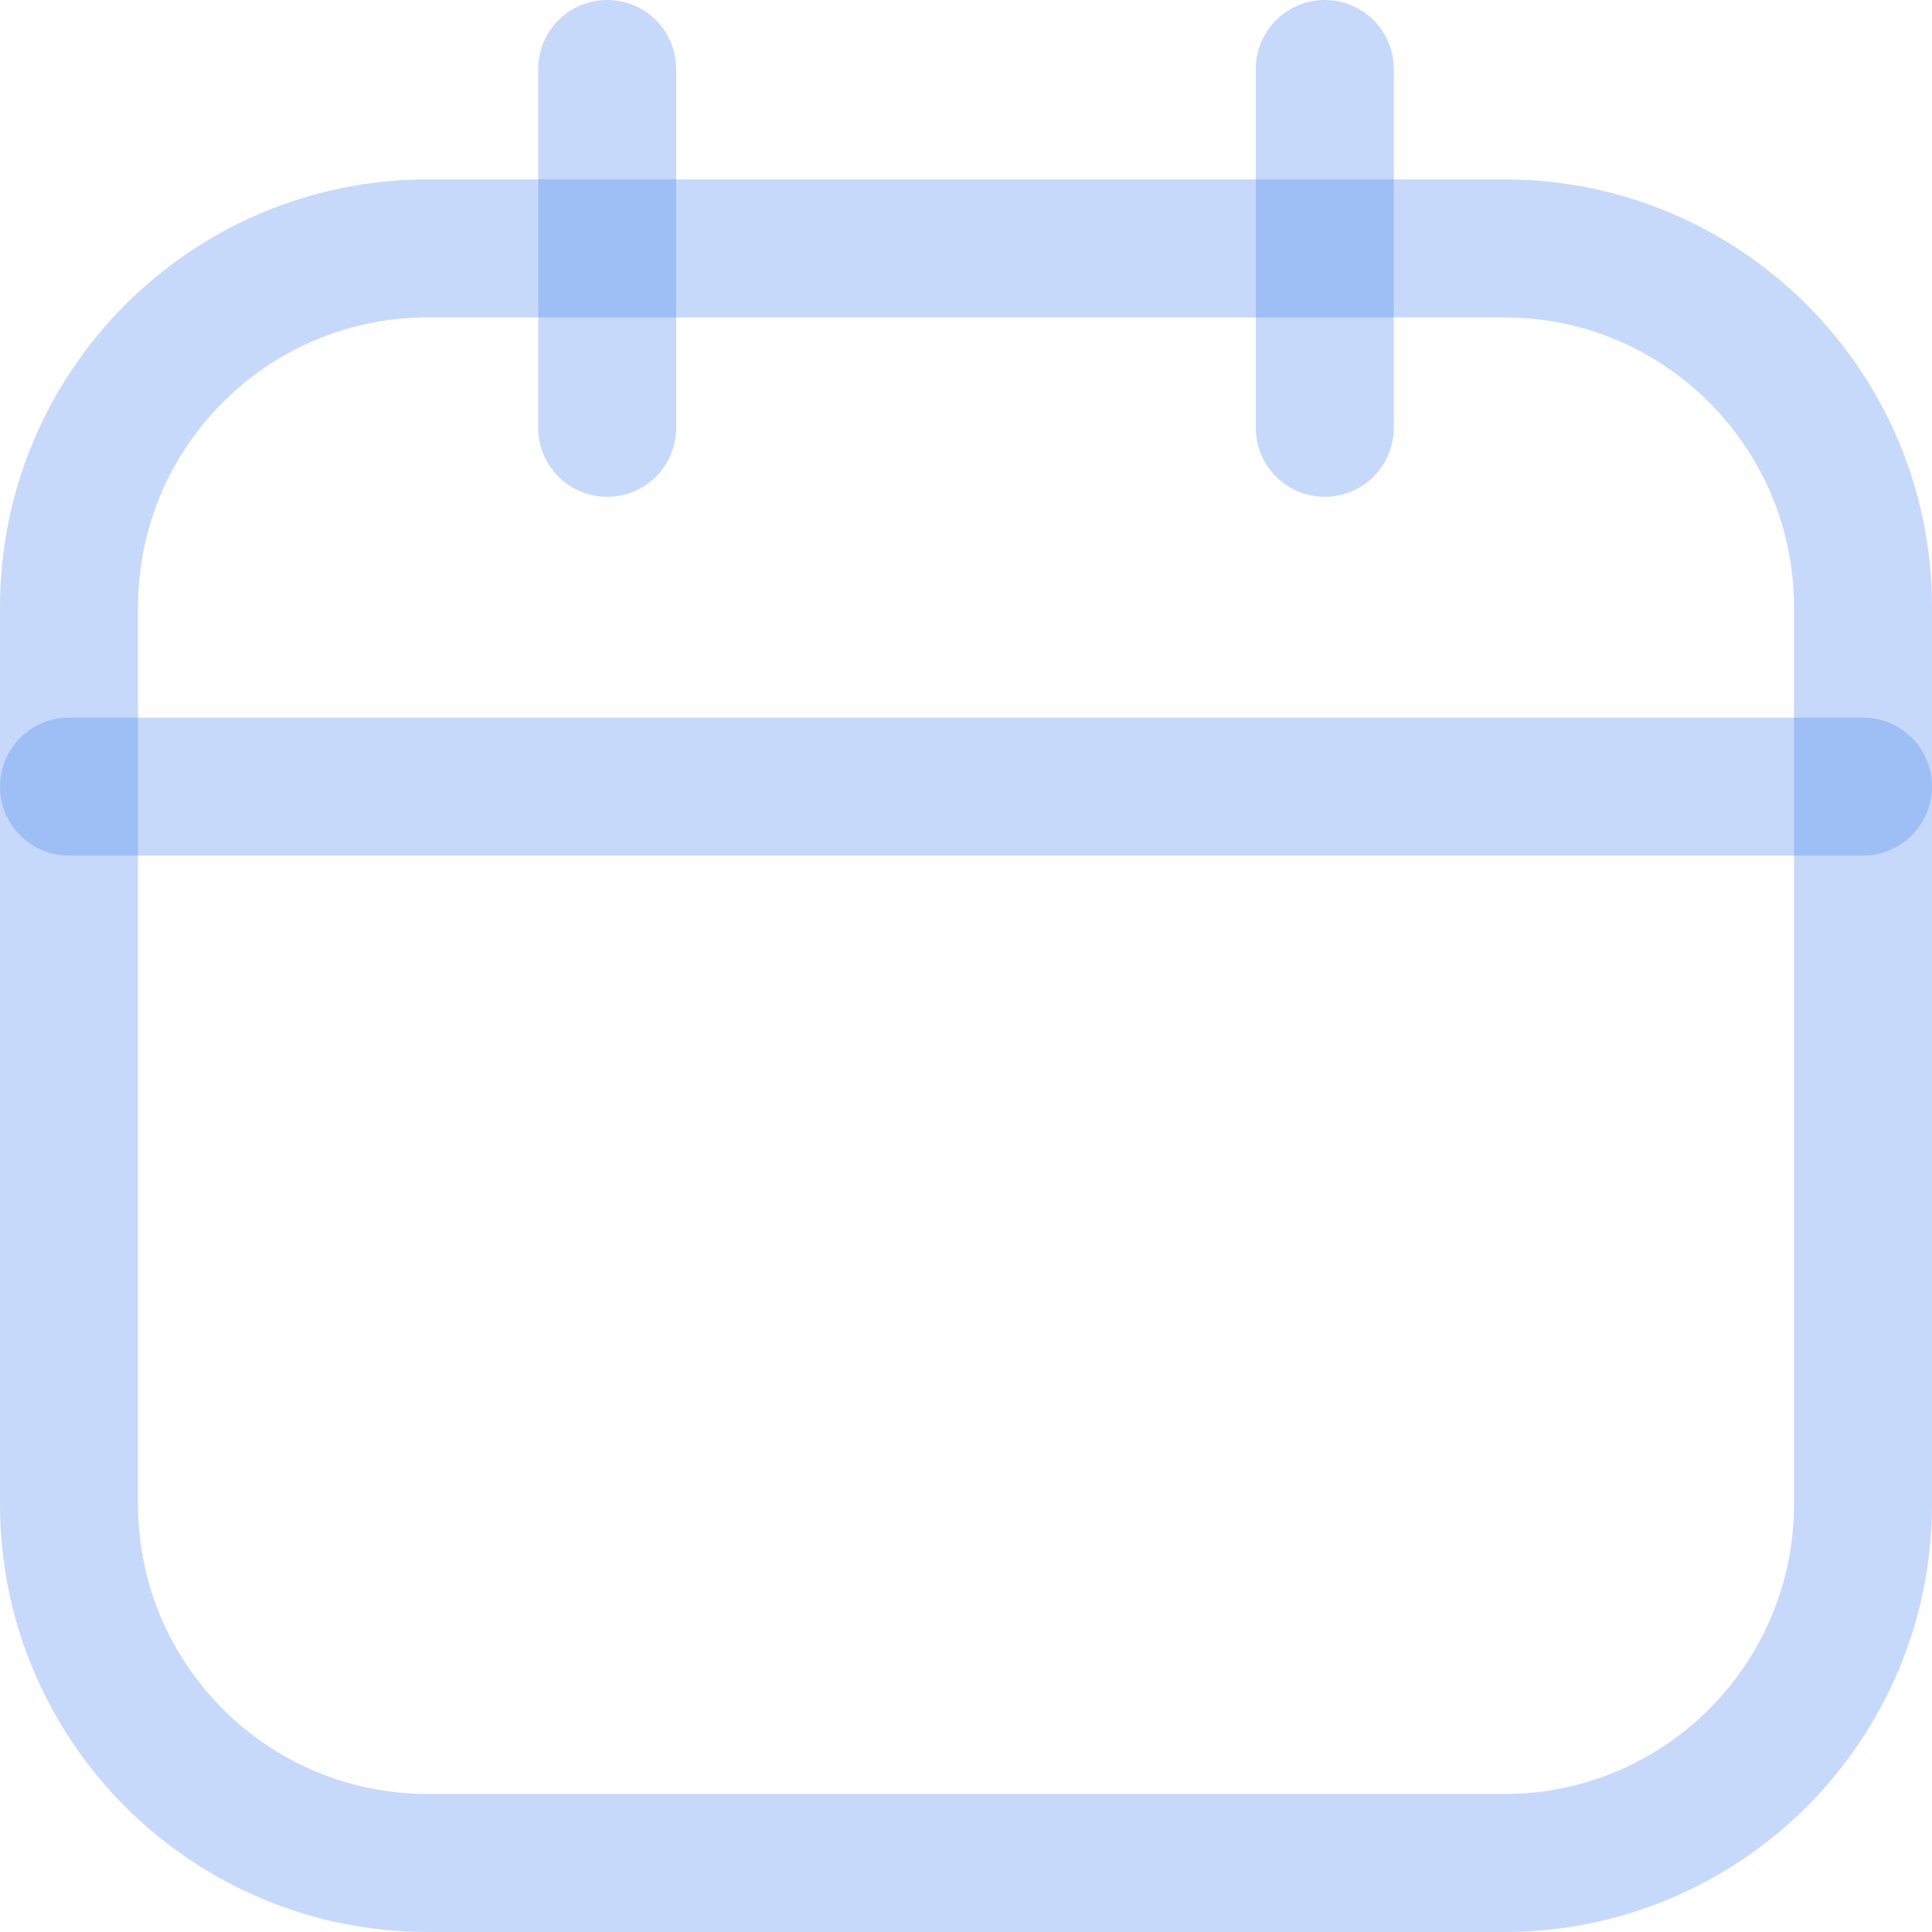
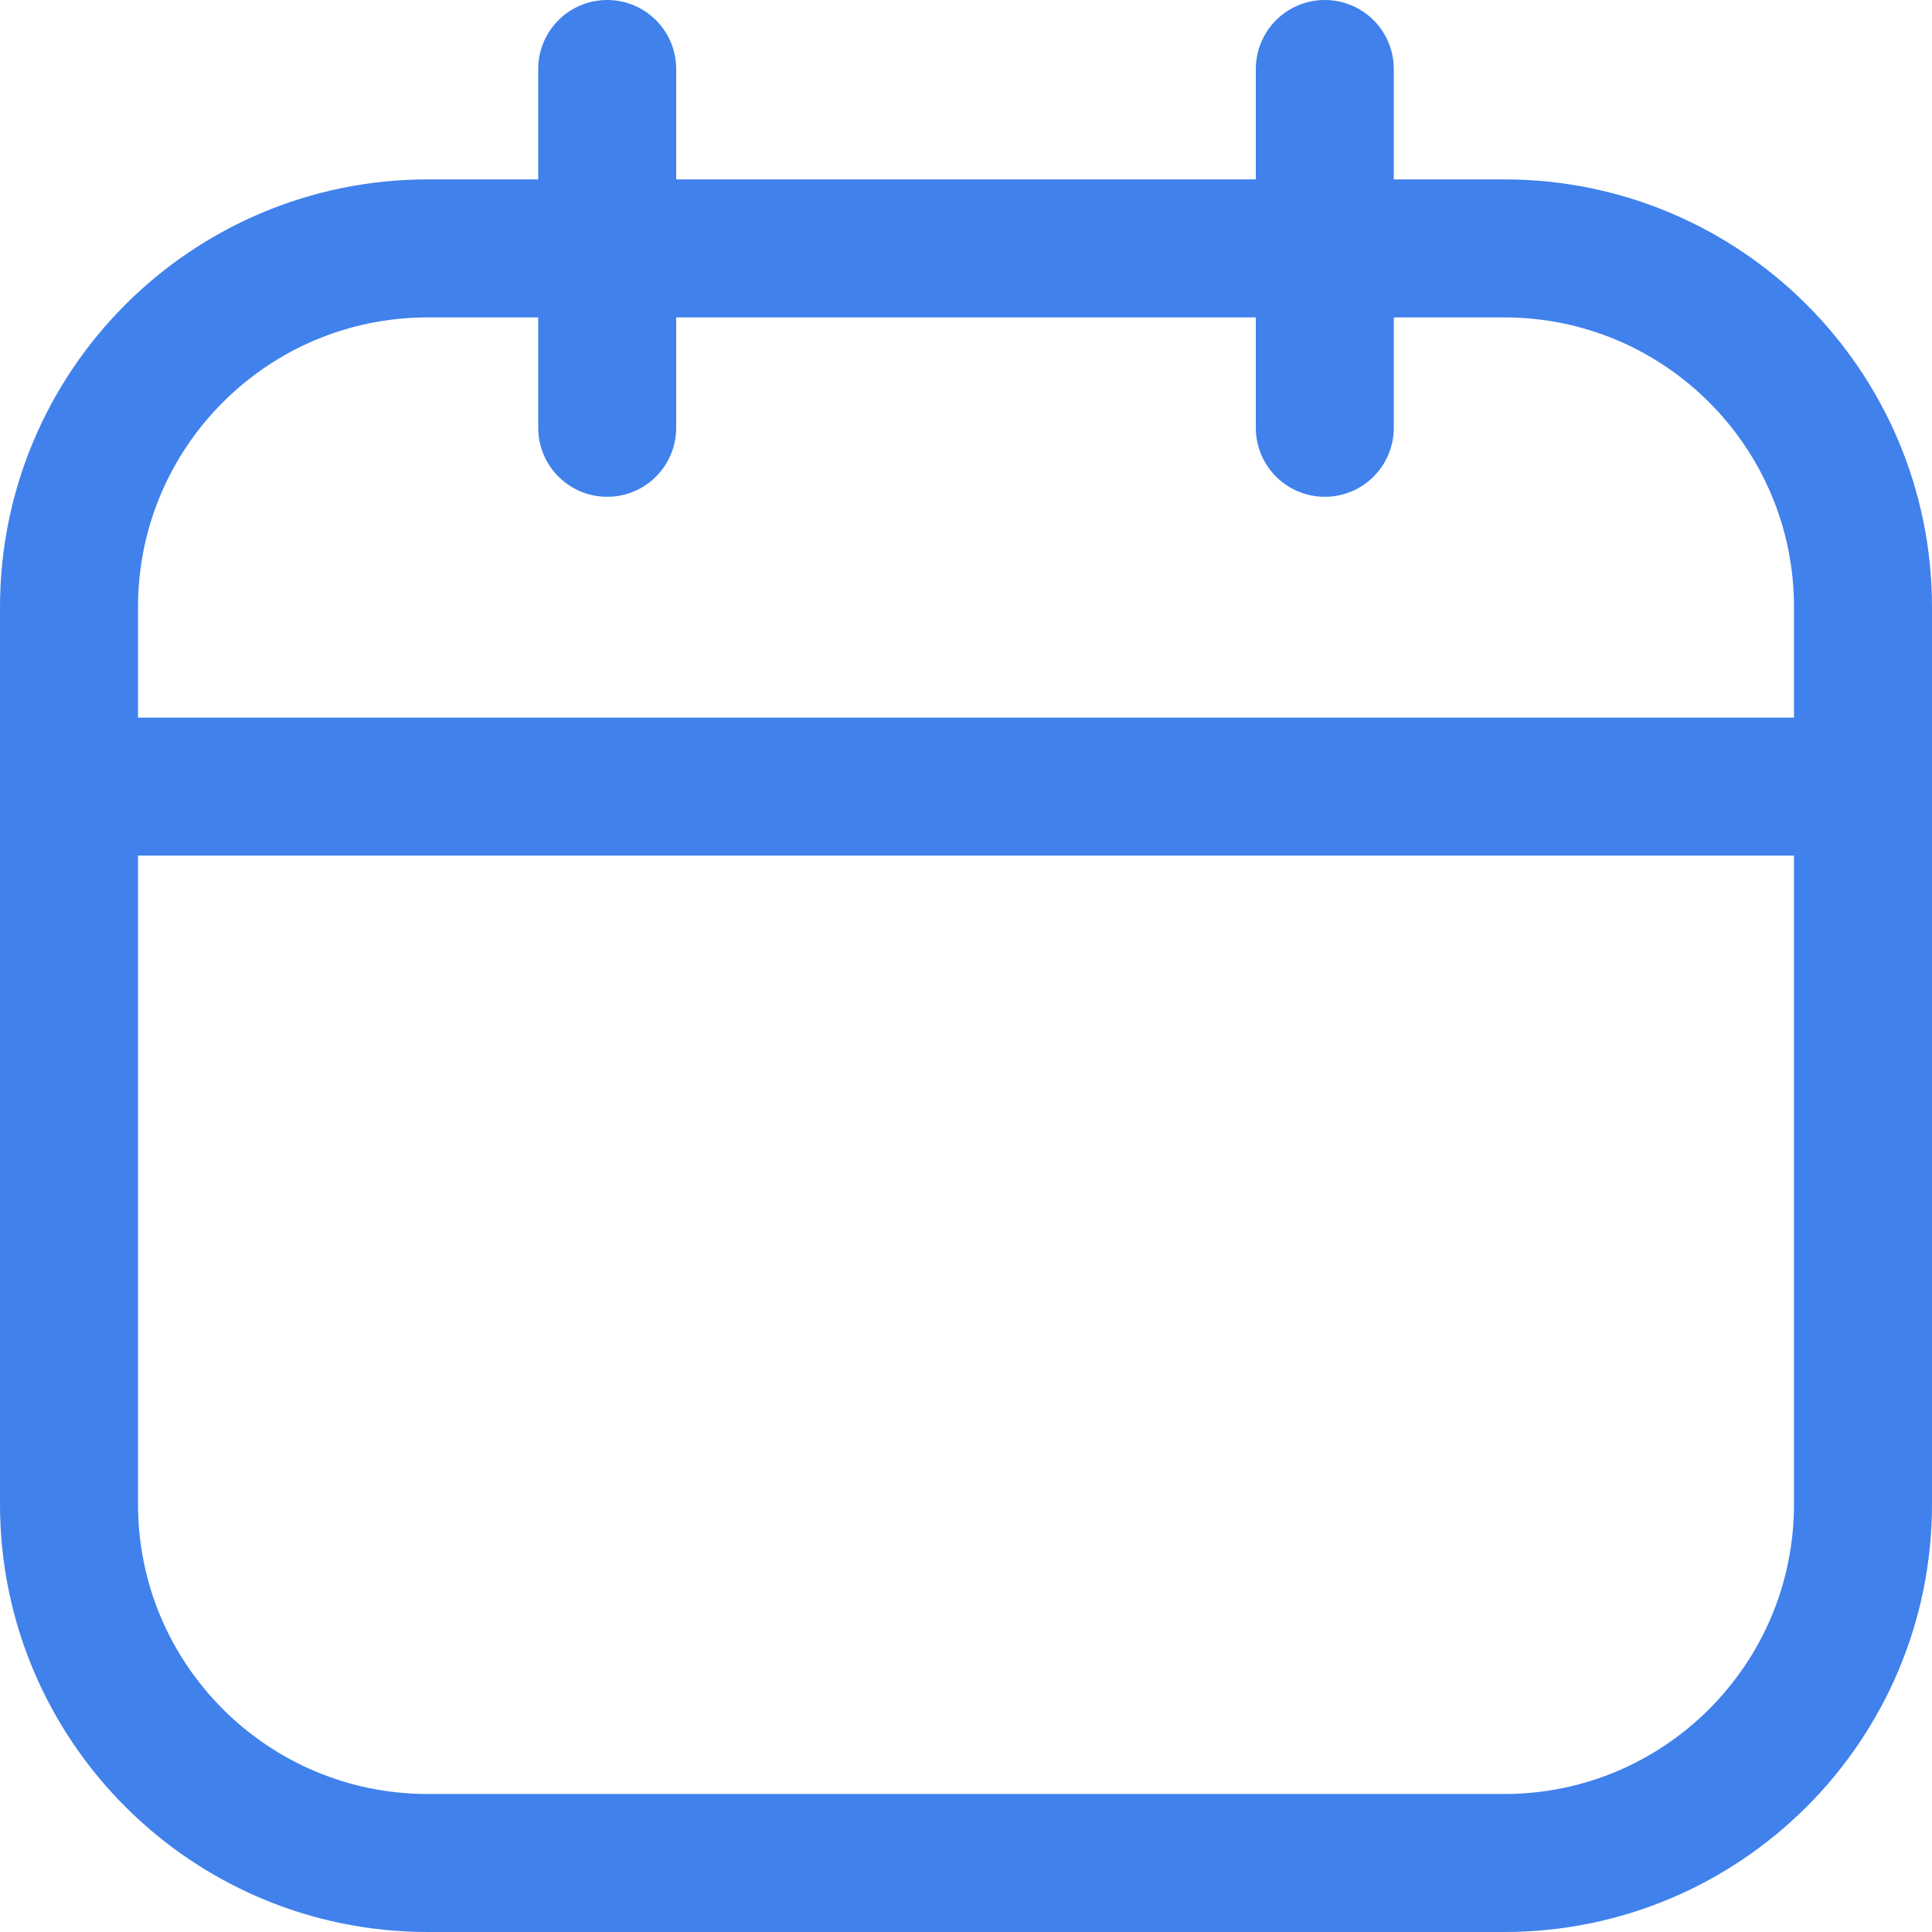
<svg xmlns="http://www.w3.org/2000/svg" width="28" height="28" viewBox="0 0 28 28" fill="none">
-   <path d="M21.8 3.6H6.2C3.328 3.6 1 5.928 1 8.8V21.8C1 24.672 3.328 27 6.2 27H21.8C24.672 27 27 24.672 27 21.8V8.8C27 5.928 24.672 3.6 21.8 3.6Z" stroke="#4081EC" stroke-opacity="0.3" stroke-width="2" stroke-linecap="round" stroke-linejoin="round" />
-   <path d="M8.8 1V6.2M19.2 1V6.2M1 11.4H27" stroke="#4081EC" stroke-opacity="0.3" stroke-width="2" stroke-linecap="round" stroke-linejoin="round" />
+   <path d="M21.8 3.6H6.2C3.328 3.6 1 5.928 1 8.8V21.8C1 24.672 3.328 27 6.2 27H21.8C24.672 27 27 24.672 27 21.8V8.8C27 5.928 24.672 3.6 21.8 3.6Z" stroke="#4081EC" stroke-width="2" stroke-linecap="round" stroke-linejoin="round" />
+   <path d="M8.8 1V6.2M19.2 1V6.2M1 11.4H27" stroke="#4081EC" stroke-width="2" stroke-linecap="round" stroke-linejoin="round" />
</svg>
